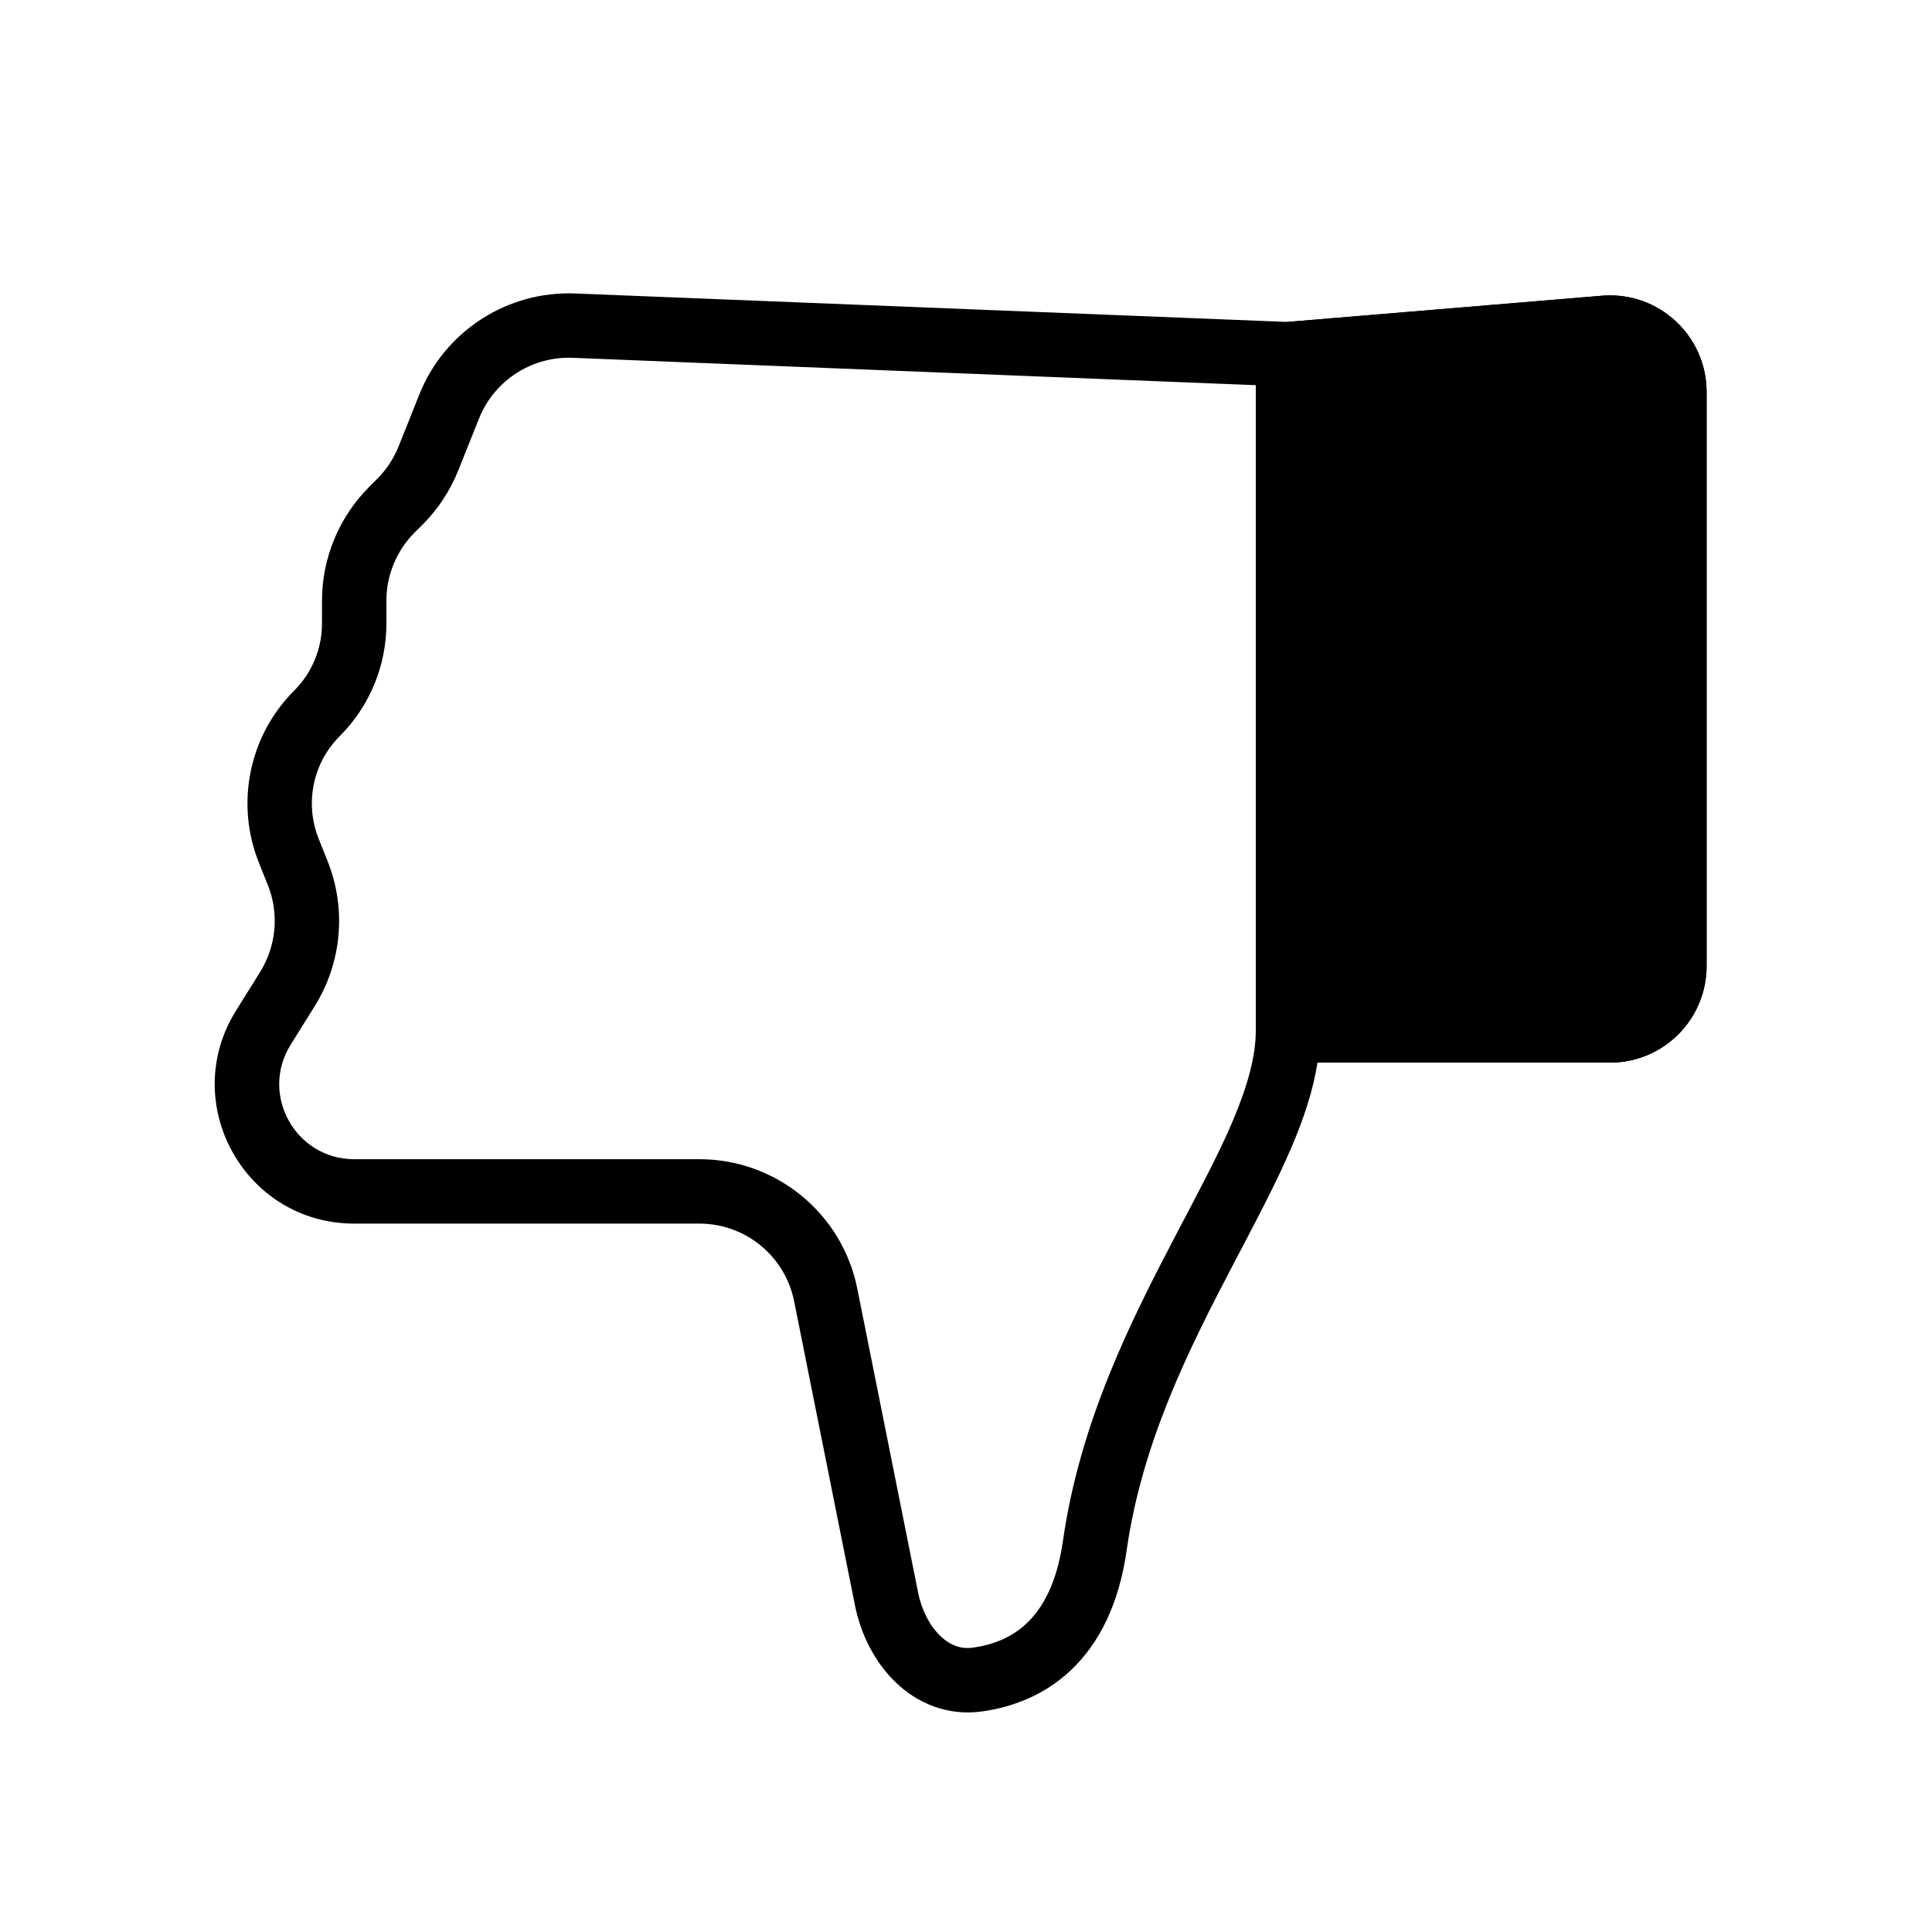
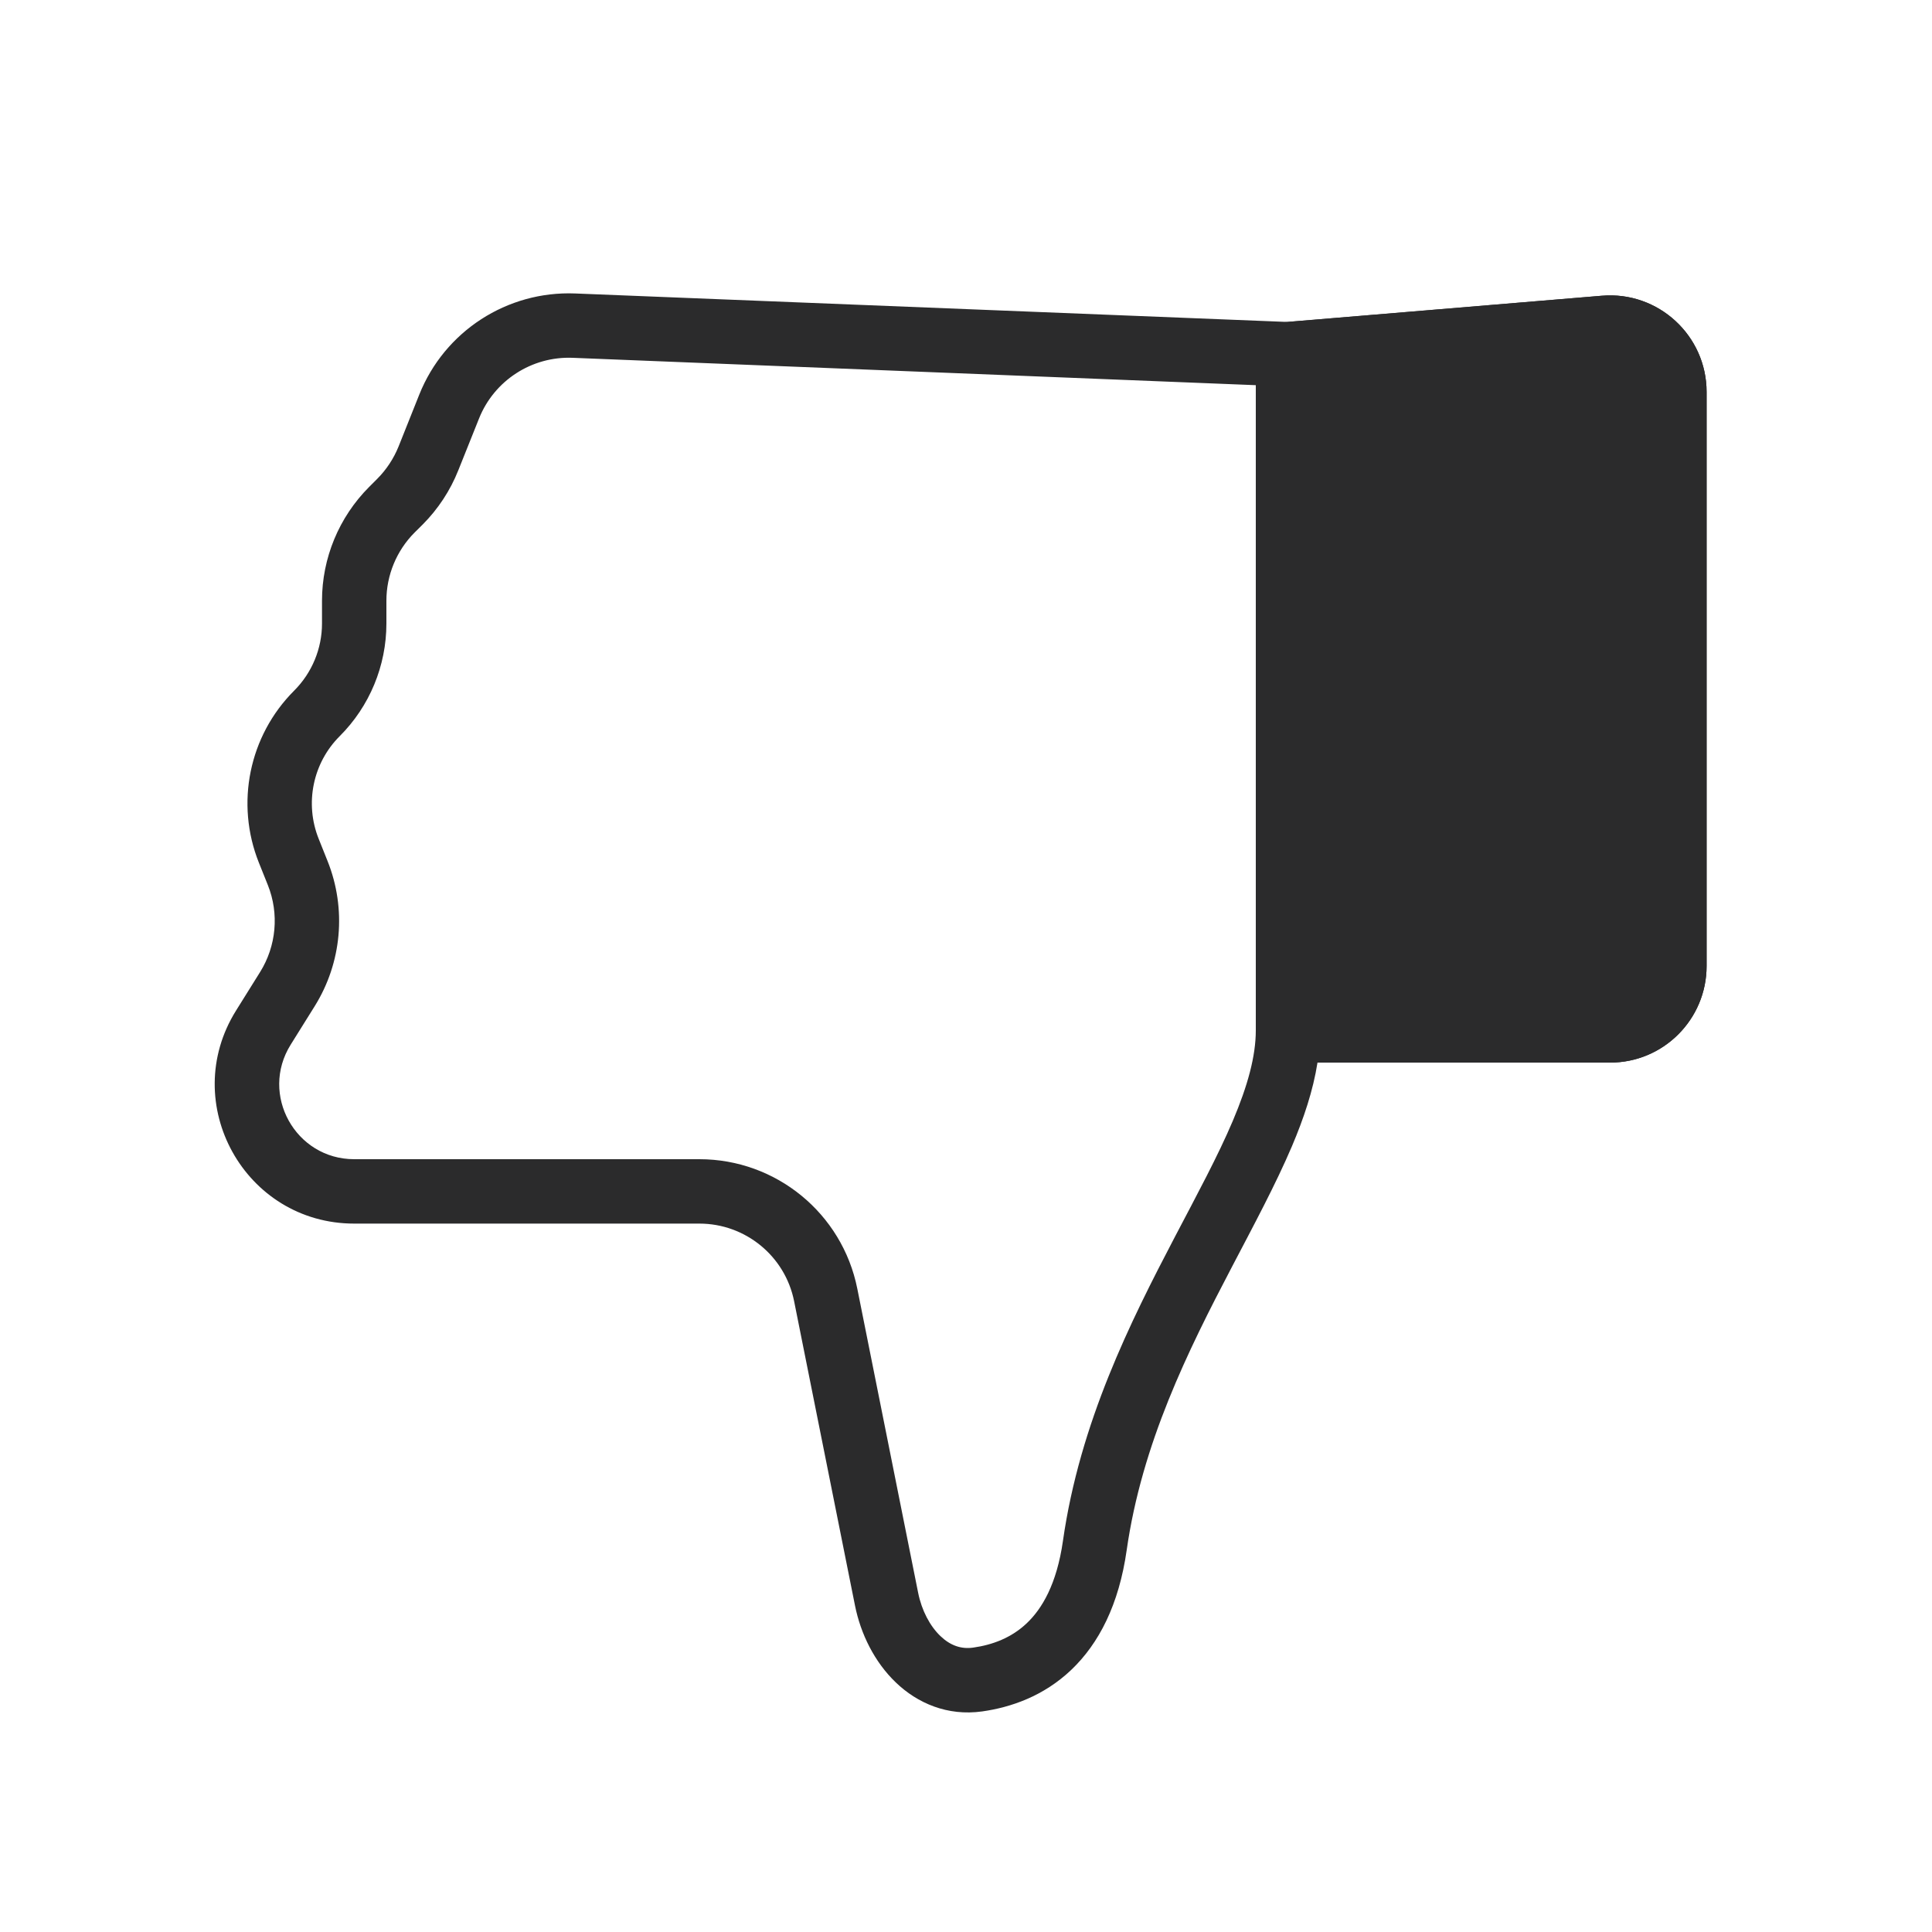
<svg xmlns="http://www.w3.org/2000/svg" width="30" height="30" viewBox="0 0 30 30" fill="none">
-   <path d="M20 5.5L20 16L25.002 16C25.554 16 26 15.552 26 15L26 6.087C26 5.502 25.5 5.042 24.917 5.09L20 5.5Z" fill="currentColor" />
-   <path d="M20 16.5C19.724 16.5 19.5 16.276 19.5 16L19.5 5.5C19.5 5.24 19.699 5.024 19.958 5.002L24.875 4.592C25.75 4.519 26.5 5.209 26.5 6.087L26.5 15C26.5 15.827 25.831 16.5 25.002 16.5L20 16.5ZM25.5 6.087C25.5 5.794 25.25 5.565 24.958 5.589L20.5 5.96L20.5 15.5L25.002 15.5C25.277 15.5 25.5 15.277 25.5 15L25.5 6.087Z" fill="currentColor" />
-   <path d="M6 9.682C6 10.338 5.739 10.968 5.274 11.432C4.857 11.849 4.729 12.476 4.948 13.024L5.087 13.372C5.383 14.113 5.308 14.949 4.886 15.625L4.514 16.221C4.03 16.995 4.587 18 5.5 18L10.86 18C12.052 18 13.078 18.841 13.312 20.01L14.257 24.733C14.312 25.008 14.441 25.25 14.602 25.404C14.754 25.55 14.923 25.611 15.111 25.584C15.41 25.542 15.704 25.433 15.944 25.205C16.181 24.98 16.409 24.598 16.505 23.929C16.768 22.085 17.557 20.518 18.244 19.205C18.593 18.539 18.91 17.953 19.142 17.407C19.374 16.86 19.5 16.401 19.5 16L19.5 5.981L8.892 5.556C8.257 5.531 7.675 5.908 7.439 6.497L7.116 7.304C6.991 7.618 6.803 7.904 6.564 8.144L6.439 8.268C6.158 8.549 6 8.931 6 9.328L6 9.682ZM5 9.328C5 8.665 5.264 8.03 5.732 7.561L5.856 7.437C6 7.293 6.113 7.121 6.189 6.933L6.511 6.126C6.904 5.143 7.874 4.515 8.932 4.557L19.986 4.999L24.875 4.592C25.75 4.519 26.5 5.21 26.5 6.087L26.5 15C26.5 15.827 25.831 16.5 25.002 16.5C23.875 16.5 21.999 16.5 20.458 16.5C20.39 16.934 20.244 17.368 20.062 17.797C19.809 18.391 19.469 19.023 19.131 19.669C18.443 20.982 17.732 22.414 17.495 24.071C17.375 24.915 17.065 25.52 16.633 25.931C16.203 26.339 15.696 26.512 15.251 26.575C14.712 26.65 14.246 26.448 13.909 26.124C13.58 25.808 13.365 25.374 13.276 24.929L12.331 20.205C12.191 19.505 11.575 19 10.86 19L5.5 19C3.801 19 2.766 17.131 3.666 15.691L4.038 15.095C4.291 14.69 4.337 14.188 4.159 13.743L4.02 13.396C3.652 12.476 3.867 11.425 4.567 10.725C4.844 10.448 5 10.073 5 9.682L5 9.328ZM25.5 6.087C25.5 5.795 25.25 5.564 24.958 5.588L20.5 5.96L20.5 15.5C22.033 15.5 23.886 15.5 25.002 15.5C25.277 15.5 25.5 15.277 25.5 15L25.5 6.087Z" fill="currentColor" />
+   <path d="M20 5.5L20 16L25.002 16C25.554 16 26 15.552 26 15L26 6.087C26 5.502 25.5 5.042 24.917 5.09L20 5.5Z" fill="#2B2B2C" />
+   <path d="M20 16.5C19.724 16.5 19.5 16.276 19.5 16L19.5 5.5C19.5 5.24 19.699 5.024 19.958 5.002L24.875 4.592C25.75 4.519 26.5 5.209 26.5 6.087L26.5 15C26.5 15.827 25.831 16.5 25.002 16.5L20 16.5ZM25.5 6.087C25.5 5.794 25.25 5.565 24.958 5.589L20.5 5.96L20.5 15.5L25.002 15.5C25.277 15.5 25.5 15.277 25.5 15L25.5 6.087Z" fill="#2B2B2C" />
+   <path d="M6 9.682C6 10.338 5.739 10.968 5.274 11.432C4.857 11.849 4.729 12.476 4.948 13.024L5.087 13.372C5.383 14.113 5.308 14.949 4.886 15.625L4.514 16.221C4.03 16.995 4.587 18 5.5 18L10.86 18C12.052 18 13.078 18.841 13.312 20.01L14.257 24.733C14.312 25.008 14.441 25.25 14.602 25.404C14.754 25.55 14.923 25.611 15.111 25.584C15.41 25.542 15.704 25.433 15.944 25.205C16.181 24.98 16.409 24.598 16.505 23.929C16.768 22.085 17.557 20.518 18.244 19.205C18.593 18.539 18.91 17.953 19.142 17.407C19.374 16.86 19.5 16.401 19.5 16L19.5 5.981L8.892 5.556C8.257 5.531 7.675 5.908 7.439 6.497L7.116 7.304C6.991 7.618 6.803 7.904 6.564 8.144L6.439 8.268C6.158 8.549 6 8.931 6 9.328L6 9.682ZM5 9.328C5 8.665 5.264 8.03 5.732 7.561L5.856 7.437C6 7.293 6.113 7.121 6.189 6.933L6.511 6.126C6.904 5.143 7.874 4.515 8.932 4.557L19.986 4.999L24.875 4.592C25.75 4.519 26.5 5.21 26.5 6.087L26.5 15C26.5 15.827 25.831 16.5 25.002 16.5C23.875 16.5 21.999 16.5 20.458 16.5C20.39 16.934 20.244 17.368 20.062 17.797C19.809 18.391 19.469 19.023 19.131 19.669C18.443 20.982 17.732 22.414 17.495 24.071C17.375 24.915 17.065 25.52 16.633 25.931C16.203 26.339 15.696 26.512 15.251 26.575C14.712 26.65 14.246 26.448 13.909 26.124C13.58 25.808 13.365 25.374 13.276 24.929L12.331 20.205C12.191 19.505 11.575 19 10.86 19L5.5 19C3.801 19 2.766 17.131 3.666 15.691L4.038 15.095C4.291 14.69 4.337 14.188 4.159 13.743L4.02 13.396C3.652 12.476 3.867 11.425 4.567 10.725C4.844 10.448 5 10.073 5 9.682L5 9.328ZM25.5 6.087C25.5 5.795 25.25 5.564 24.958 5.588L20.5 5.96L20.5 15.5C22.033 15.5 23.886 15.5 25.002 15.5C25.277 15.5 25.5 15.277 25.5 15L25.5 6.087Z" fill="#2B2B2C" />
</svg>
